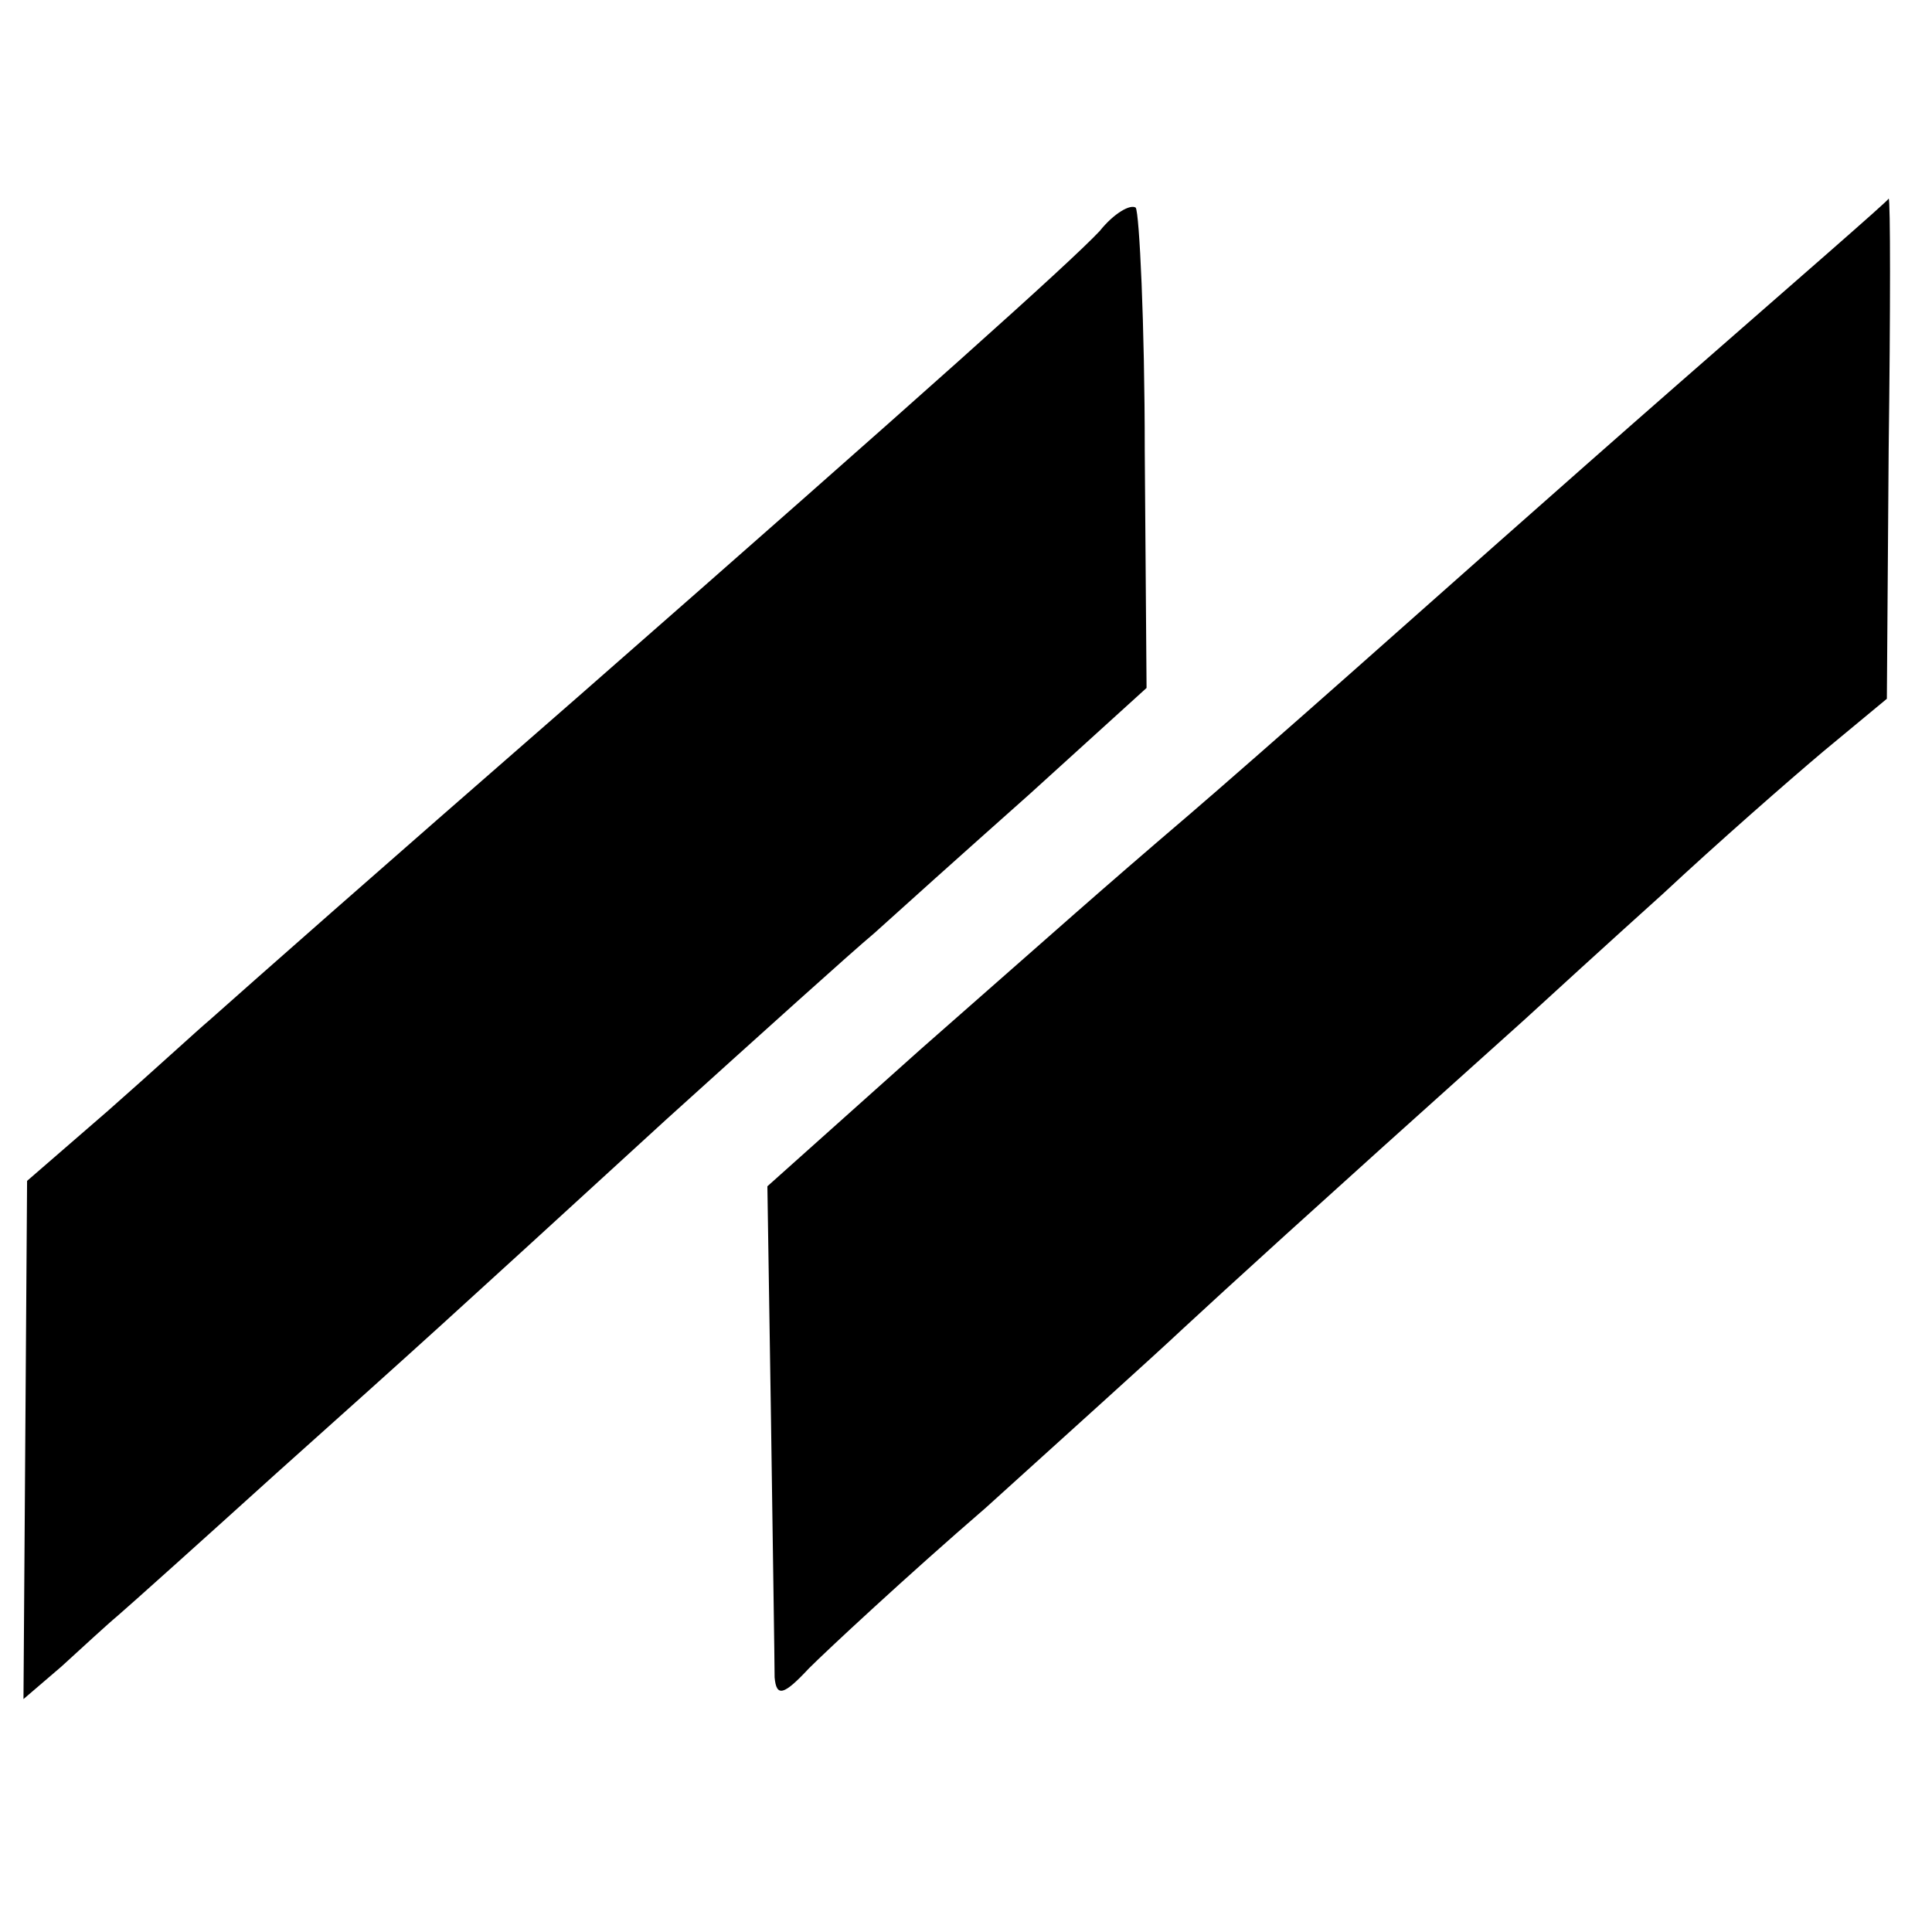
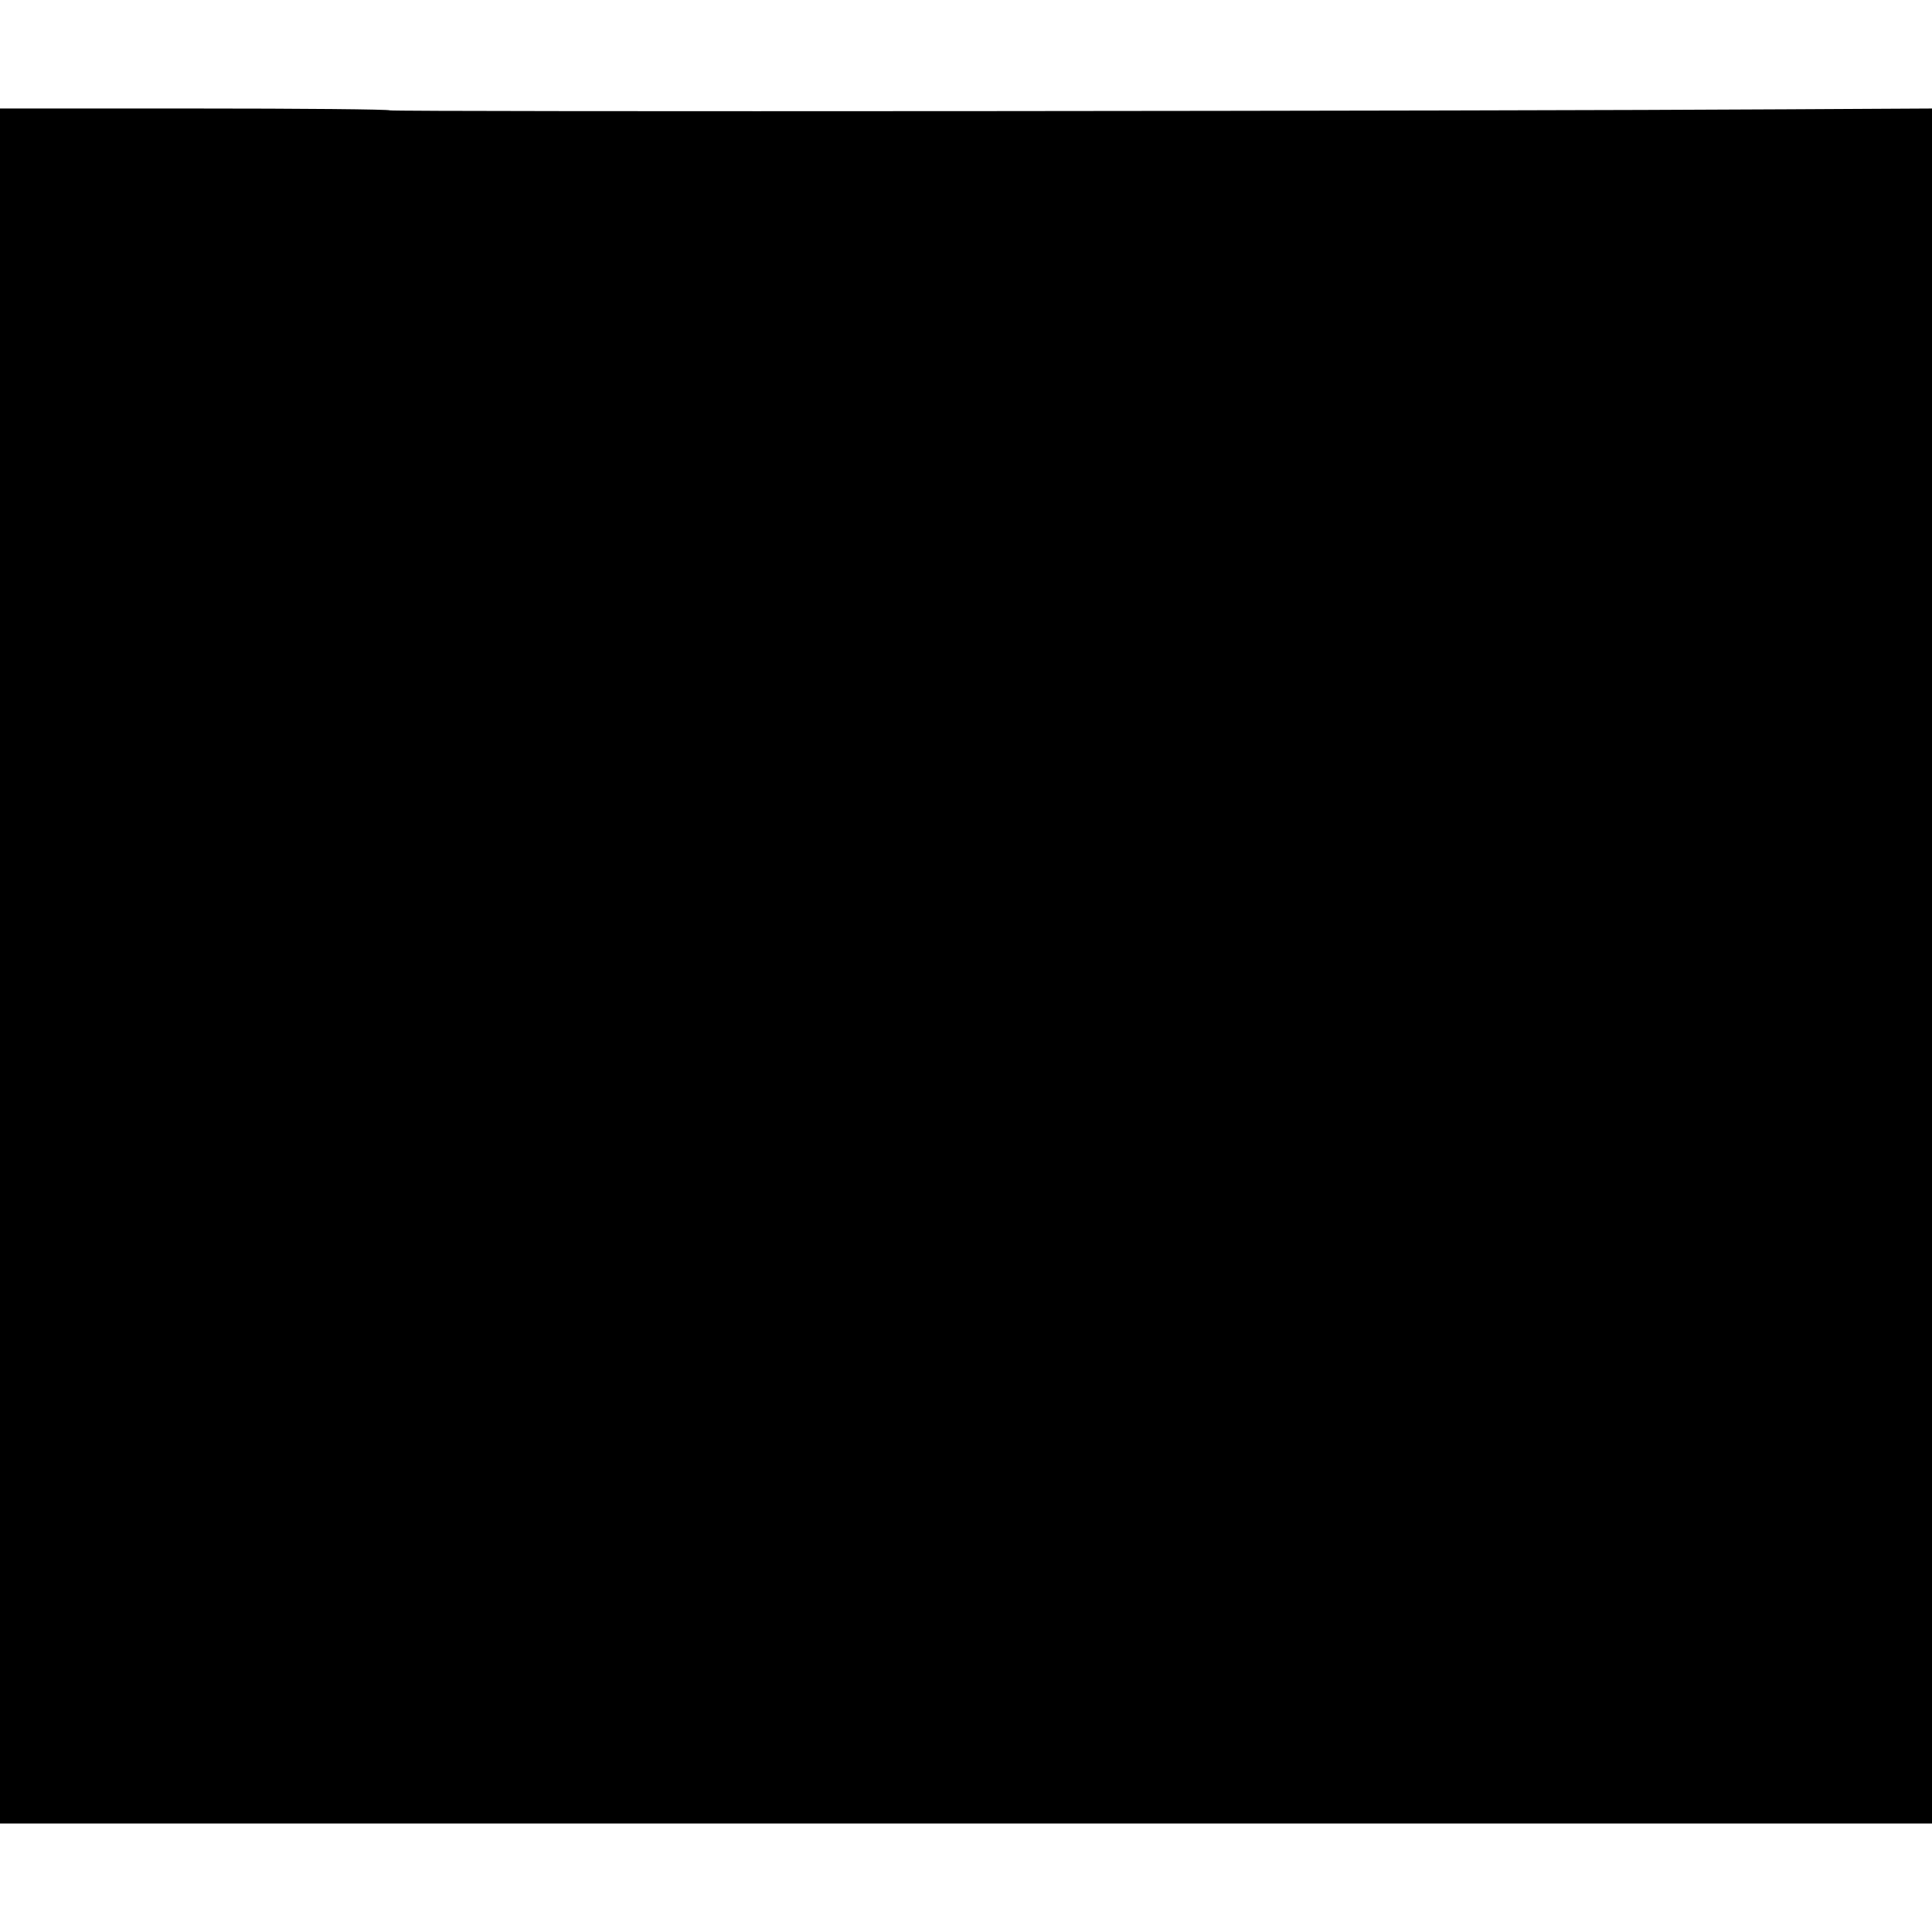
- <svg xmlns="http://www.w3.org/2000/svg" version="1.0" width="107pt" height="107pt" viewBox="0 0 107 107" preserveAspectRatio="xMidYMid meet">
-   <g transform="translate(0,107) scale(0.1,-0.1)" fill="#000000" stroke="none">
-     <path d="M609 942 c-17 -18 -95 -88 -289 -258 -117 -102 -177 -155 -204 -179 -6 -5 -31 -28 -56 -50 l-45 -39 -1 -144 -1 -143 21 18 c11 10 25 23 31 28 7 6 46 41 88 79 86 77 86 77 216 196 52 47 103 93 115 103 11 10 50 45 86 77 l65 59 -1 131 c0 71 -3 132 -5 135 -3 2 -12 -3 -20 -13z" />
-     <path d="M929 857 c-64 -56 -145 -128 -180 -159 -35 -31 -75 -66 -89 -78 -55 -47 -68 -59 -150 -131 l-85 -76 2 -129 c1 -71 2 -135 2 -143 1 -11 5 -10 19 5 10 10 54 51 98 89 43 39 92 83 109 99 26 24 63 58 189 171 12 11 47 43 77 70 30 28 70 63 89 79 l35 29 1 138 c1 77 1 139 0 139 0 -1 -53 -47 -117 -103z" />
+ <svg xmlns="http://www.w3.org/2000/svg" version="1.0" width="730pt" height="730pt" viewBox="0 0 730 730" preserveAspectRatio="xMidYMid meet">
+   <g transform="translate(0,730) scale(0.1,-0.1)" fill="#000000" stroke="none">
+     <path d="M0 3650 l0 -3240 3650 0 3650 0 0 3240 0 3240 -552 -3 c-1088 -7 -5268 -10 -5275 -4 -3 4 -336 7 -740 7 l-733 0 0 -3240z" />
  </g>
</svg>
